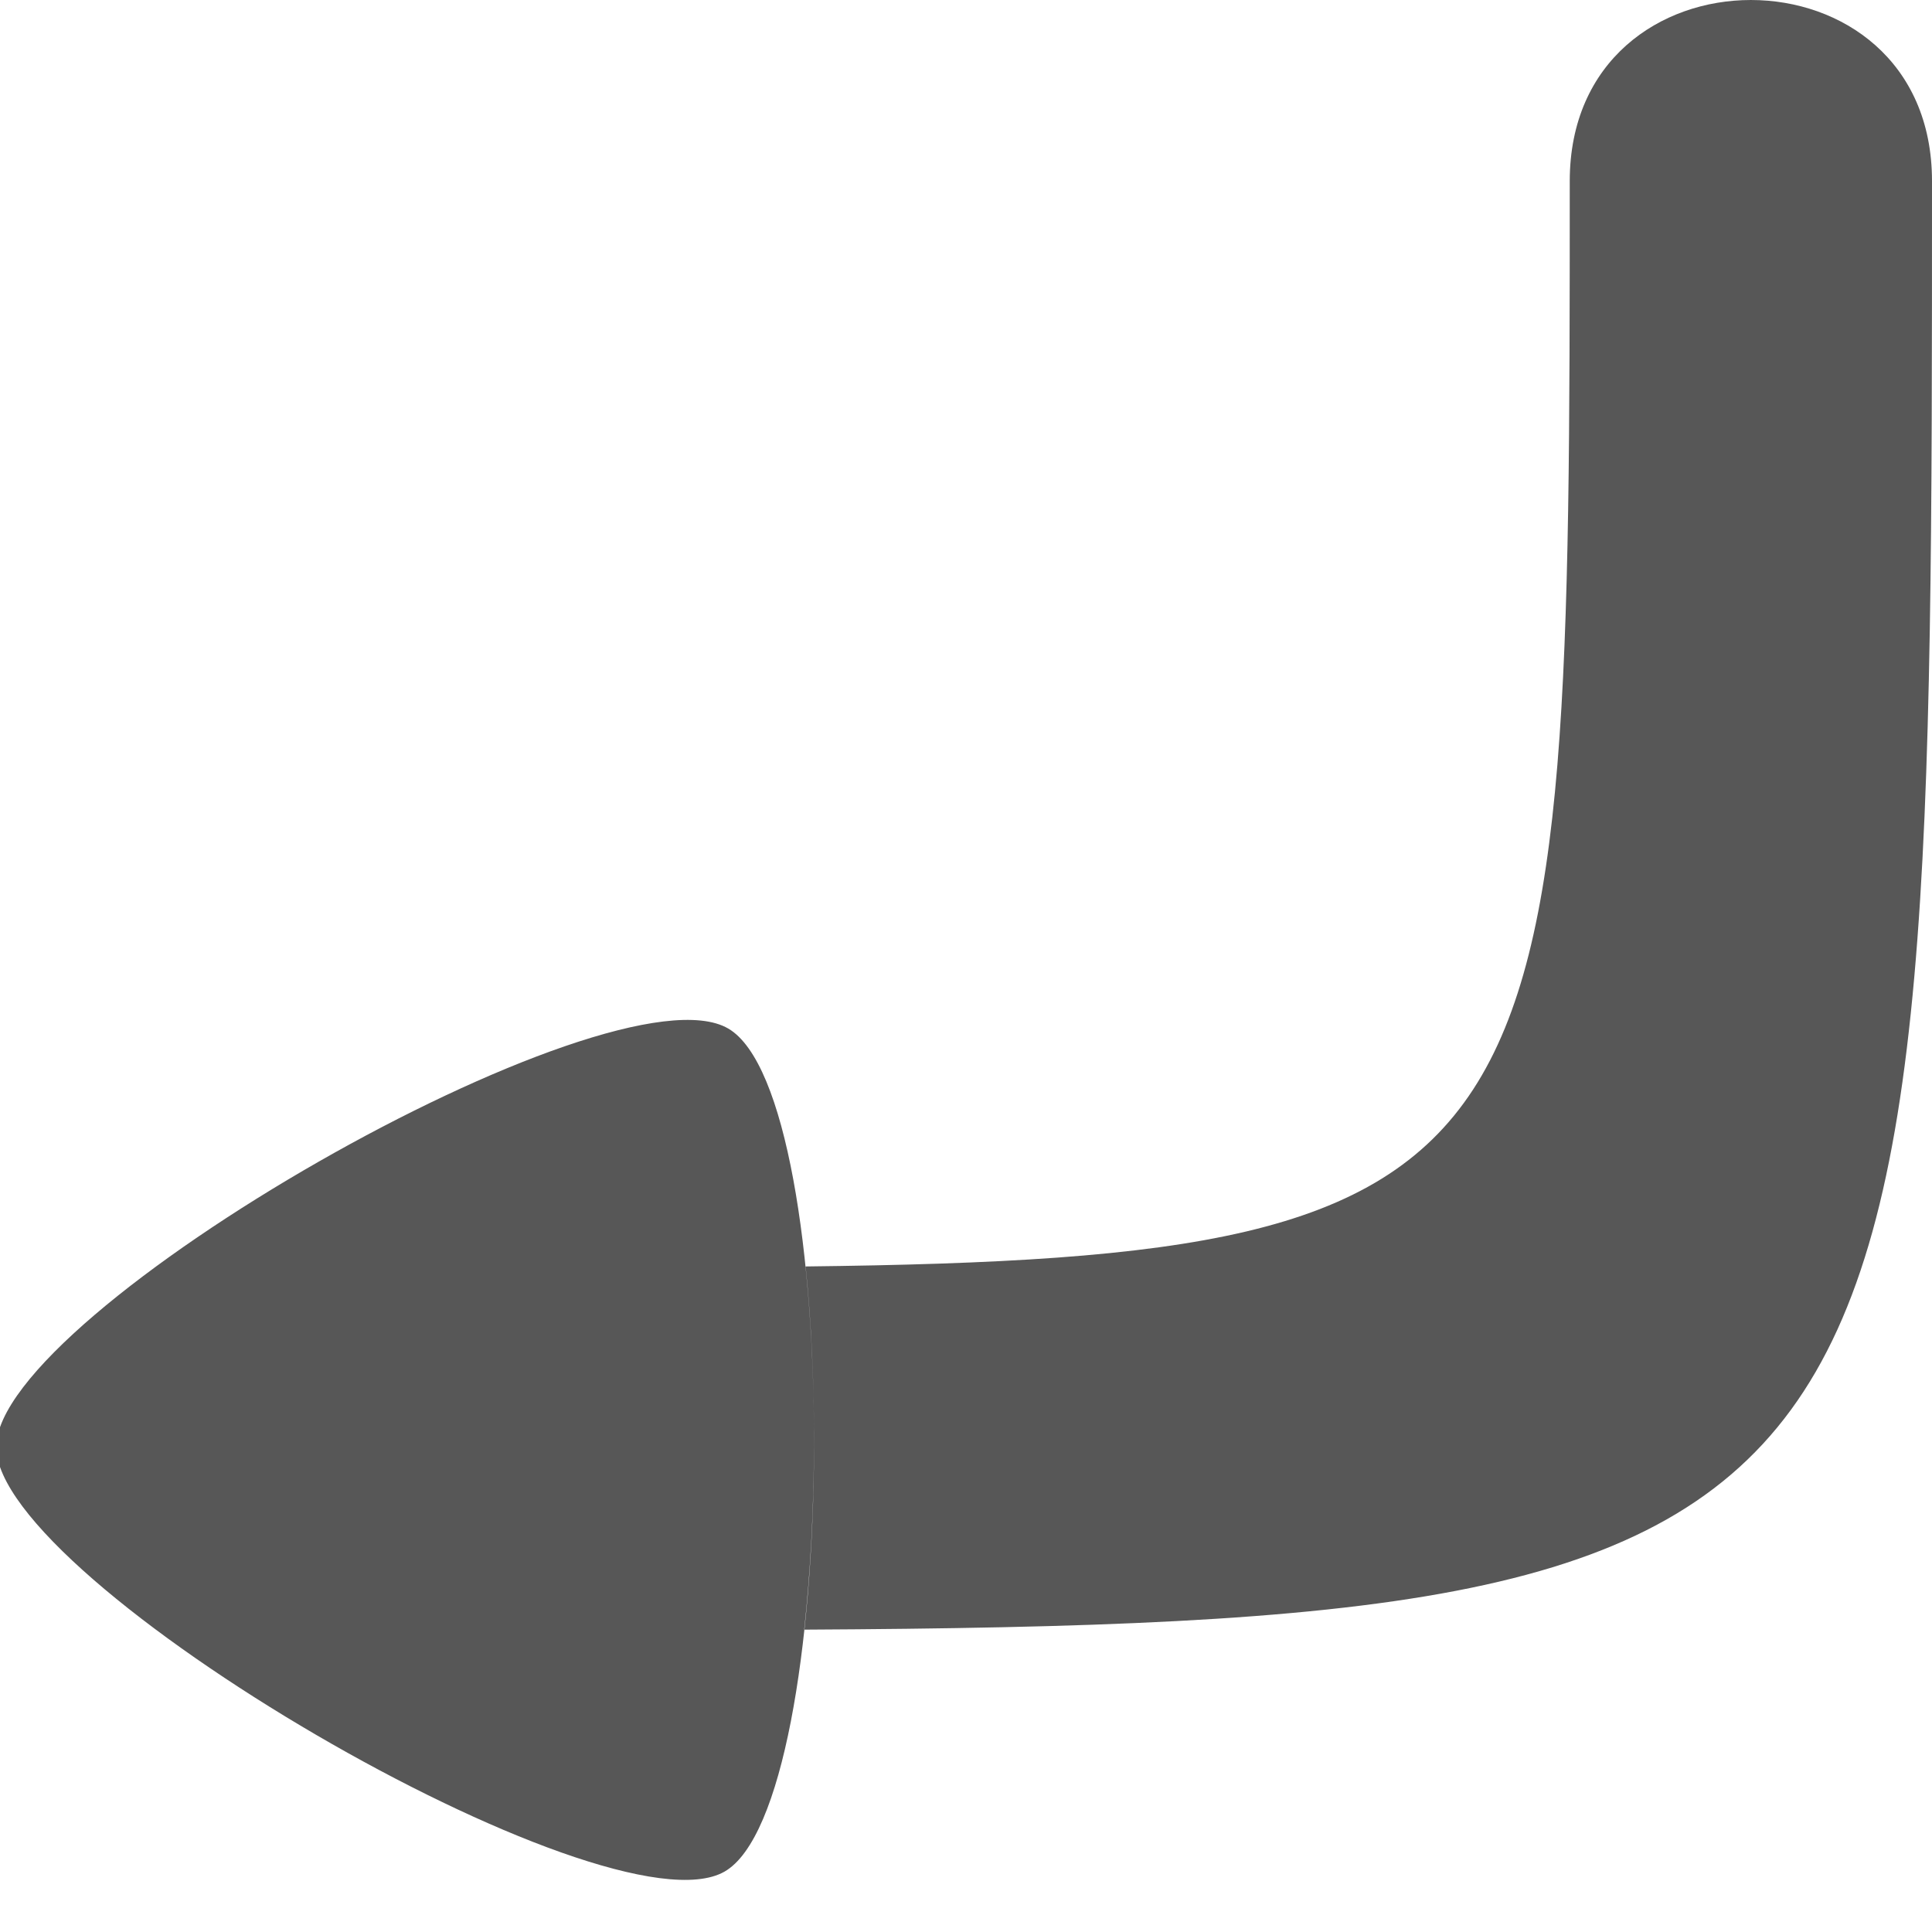
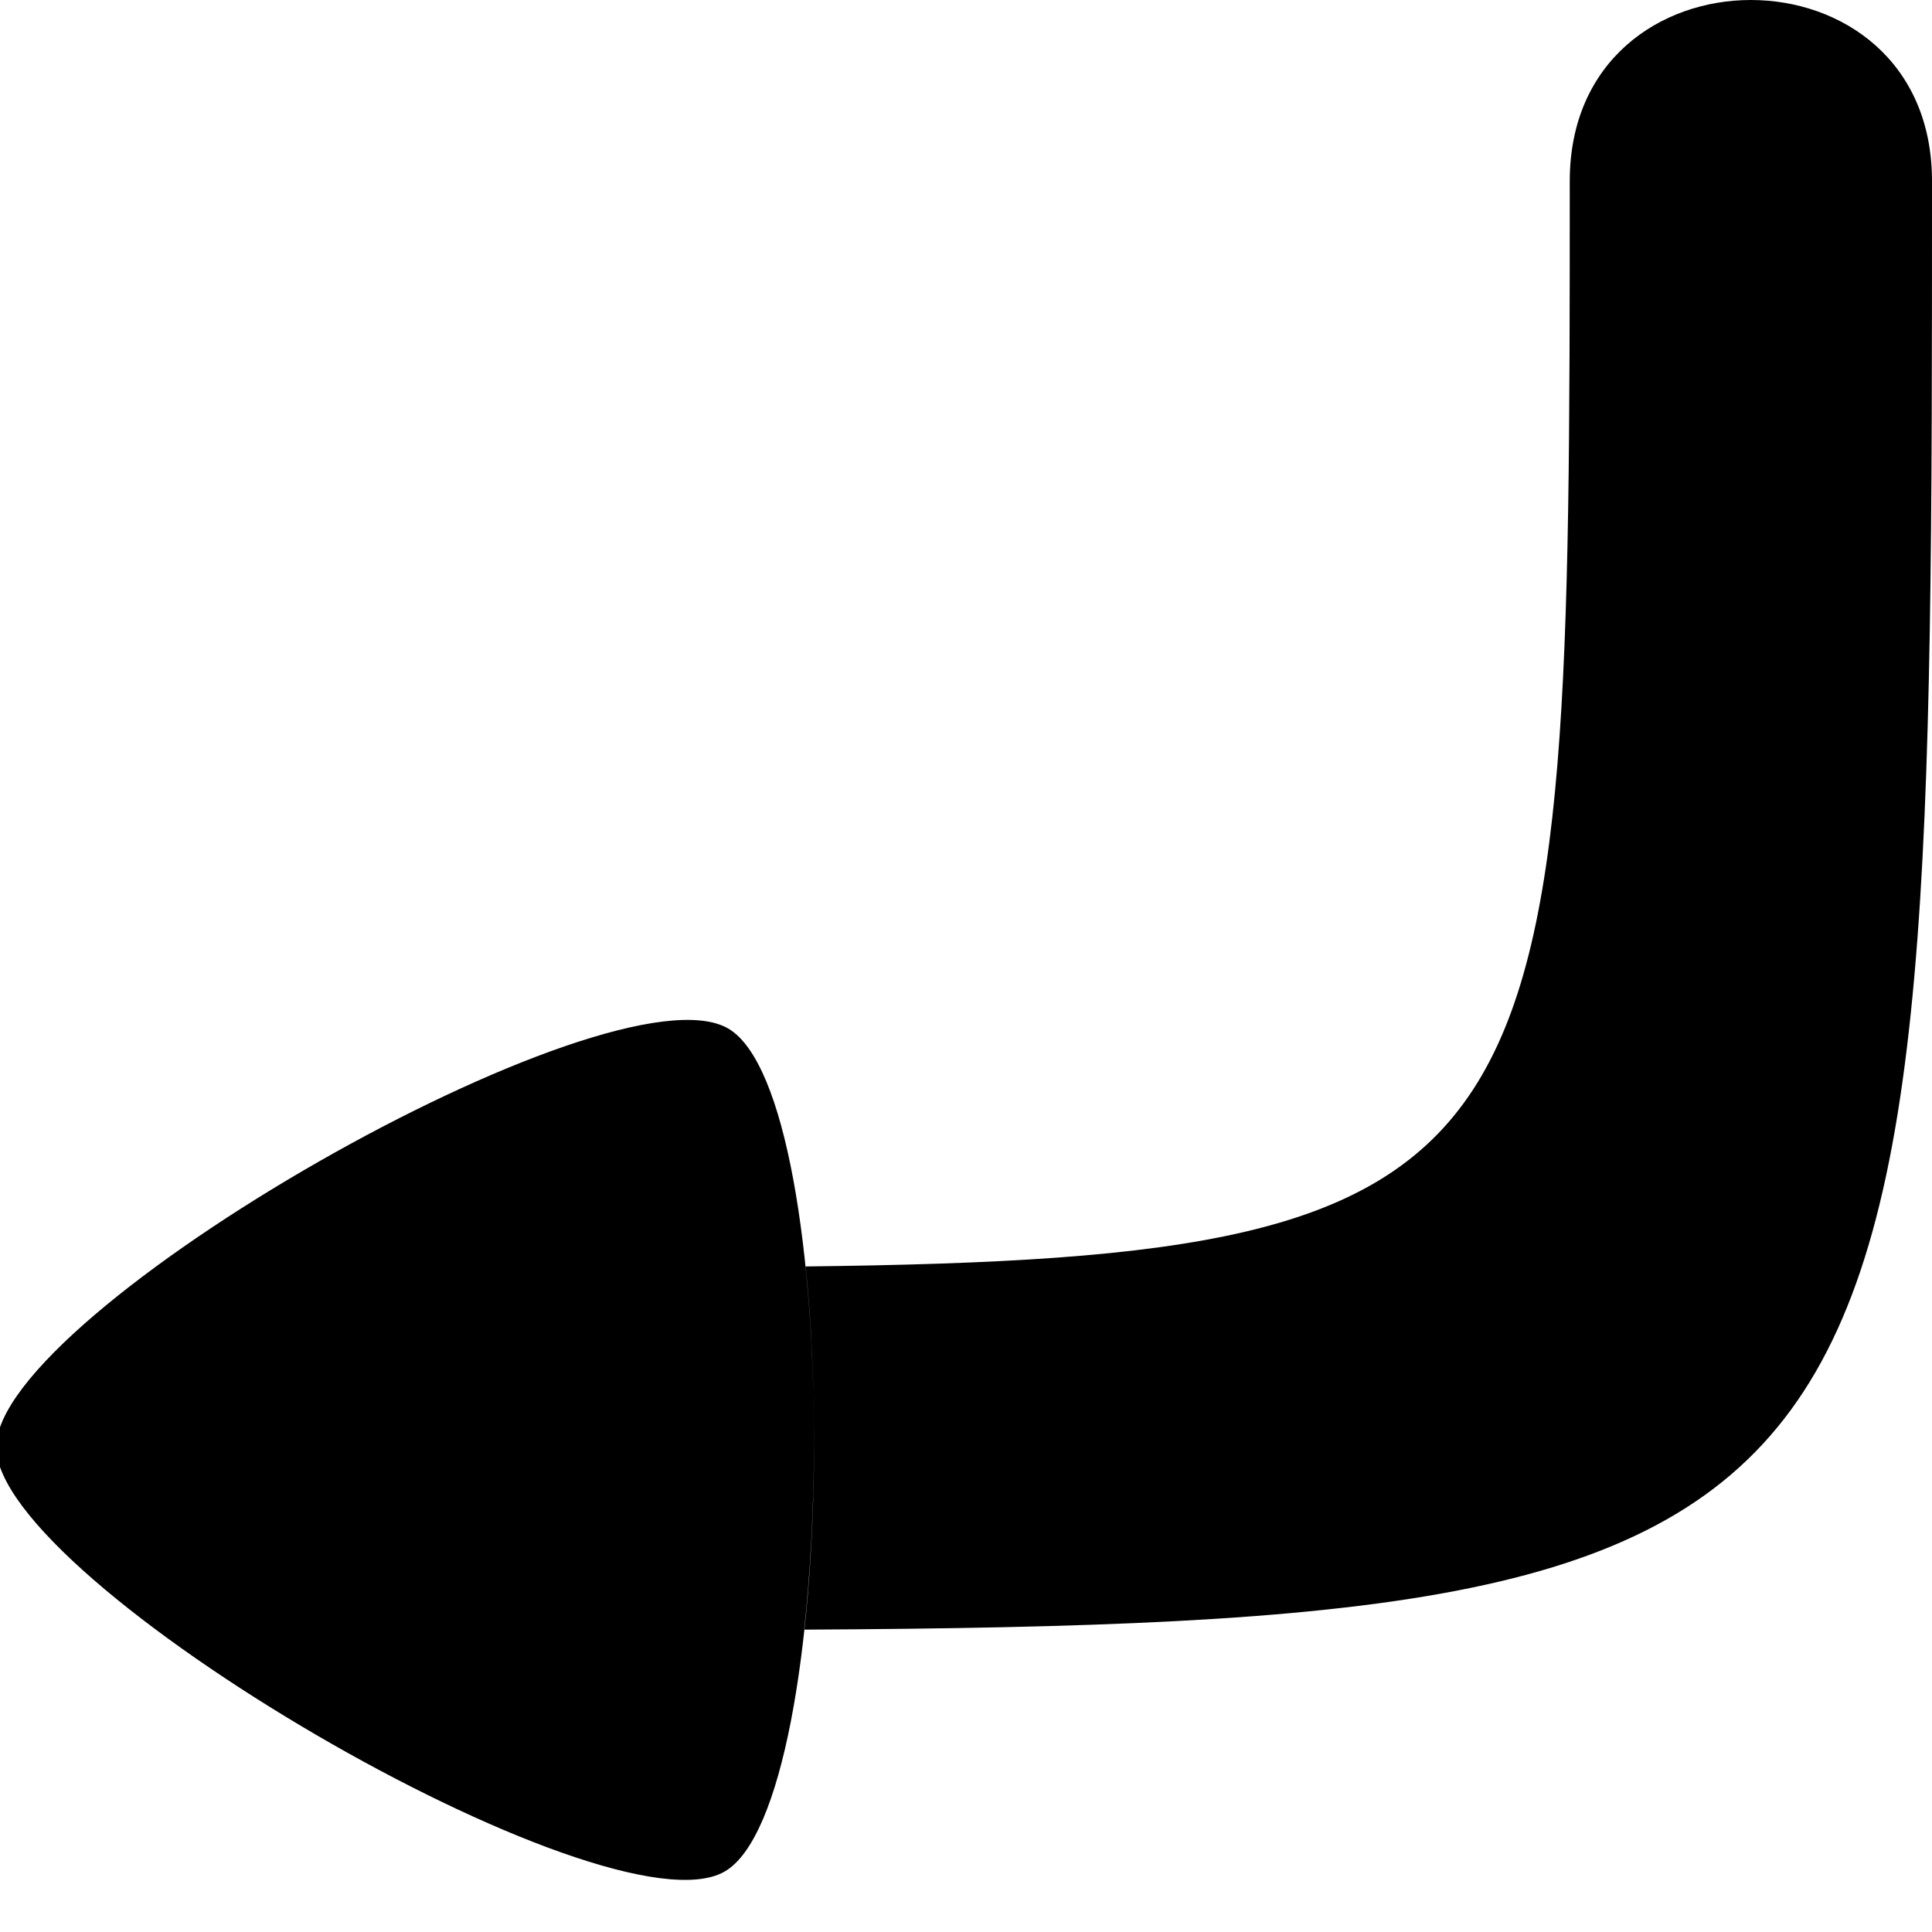
<svg xmlns="http://www.w3.org/2000/svg" width="128" height="128" id="svg2" version="1.1">
  <defs id="defs4">
    </defs>
  <g id="layer1" transform="translate(0,-924.3622)">
-     <path id="path3200" transform="translate(8,984.3622)" style="opacity:0.66;fill:#000000;fill-opacity:1;fill-rule:nonzero;stroke:none" d="M 40,64 C 32.24,68.434 -8.289,44.793 -8.249,35.856 -8.209,26.919 32.529,3.641 40.249,8.144 47.969,12.647 47.76,59.566 40,64 z m 68,-124 c -6,0 -12,4 -12,12 0,65.176 -0.185,71.321 -50.625,71.906 0.777,7.538 0.729,16.493 -0.094,24.062 C 119.964,47.565 120,41.553 120,-48 c 0,-8 -6,-12 -12,-12 z" />
+     <path id="path3200" transform="translate(8,984.3622)" style="opacity:1;fill:#000000;fill-opacity:1;fill-rule:nonzero;stroke:none" d="M 40,64 C 32.24,68.434 -8.289,44.793 -8.249,35.856 -8.209,26.919 32.529,3.641 40.249,8.144 47.969,12.647 47.76,59.566 40,64 z m 68,-124 c -6,0 -12,4 -12,12 0,65.176 -0.185,71.321 -50.625,71.906 0.777,7.538 0.729,16.493 -0.094,24.062 C 119.964,47.565 120,41.553 120,-48 c 0,-8 -6,-12 -12,-12 z" />
  </g>
</svg>
